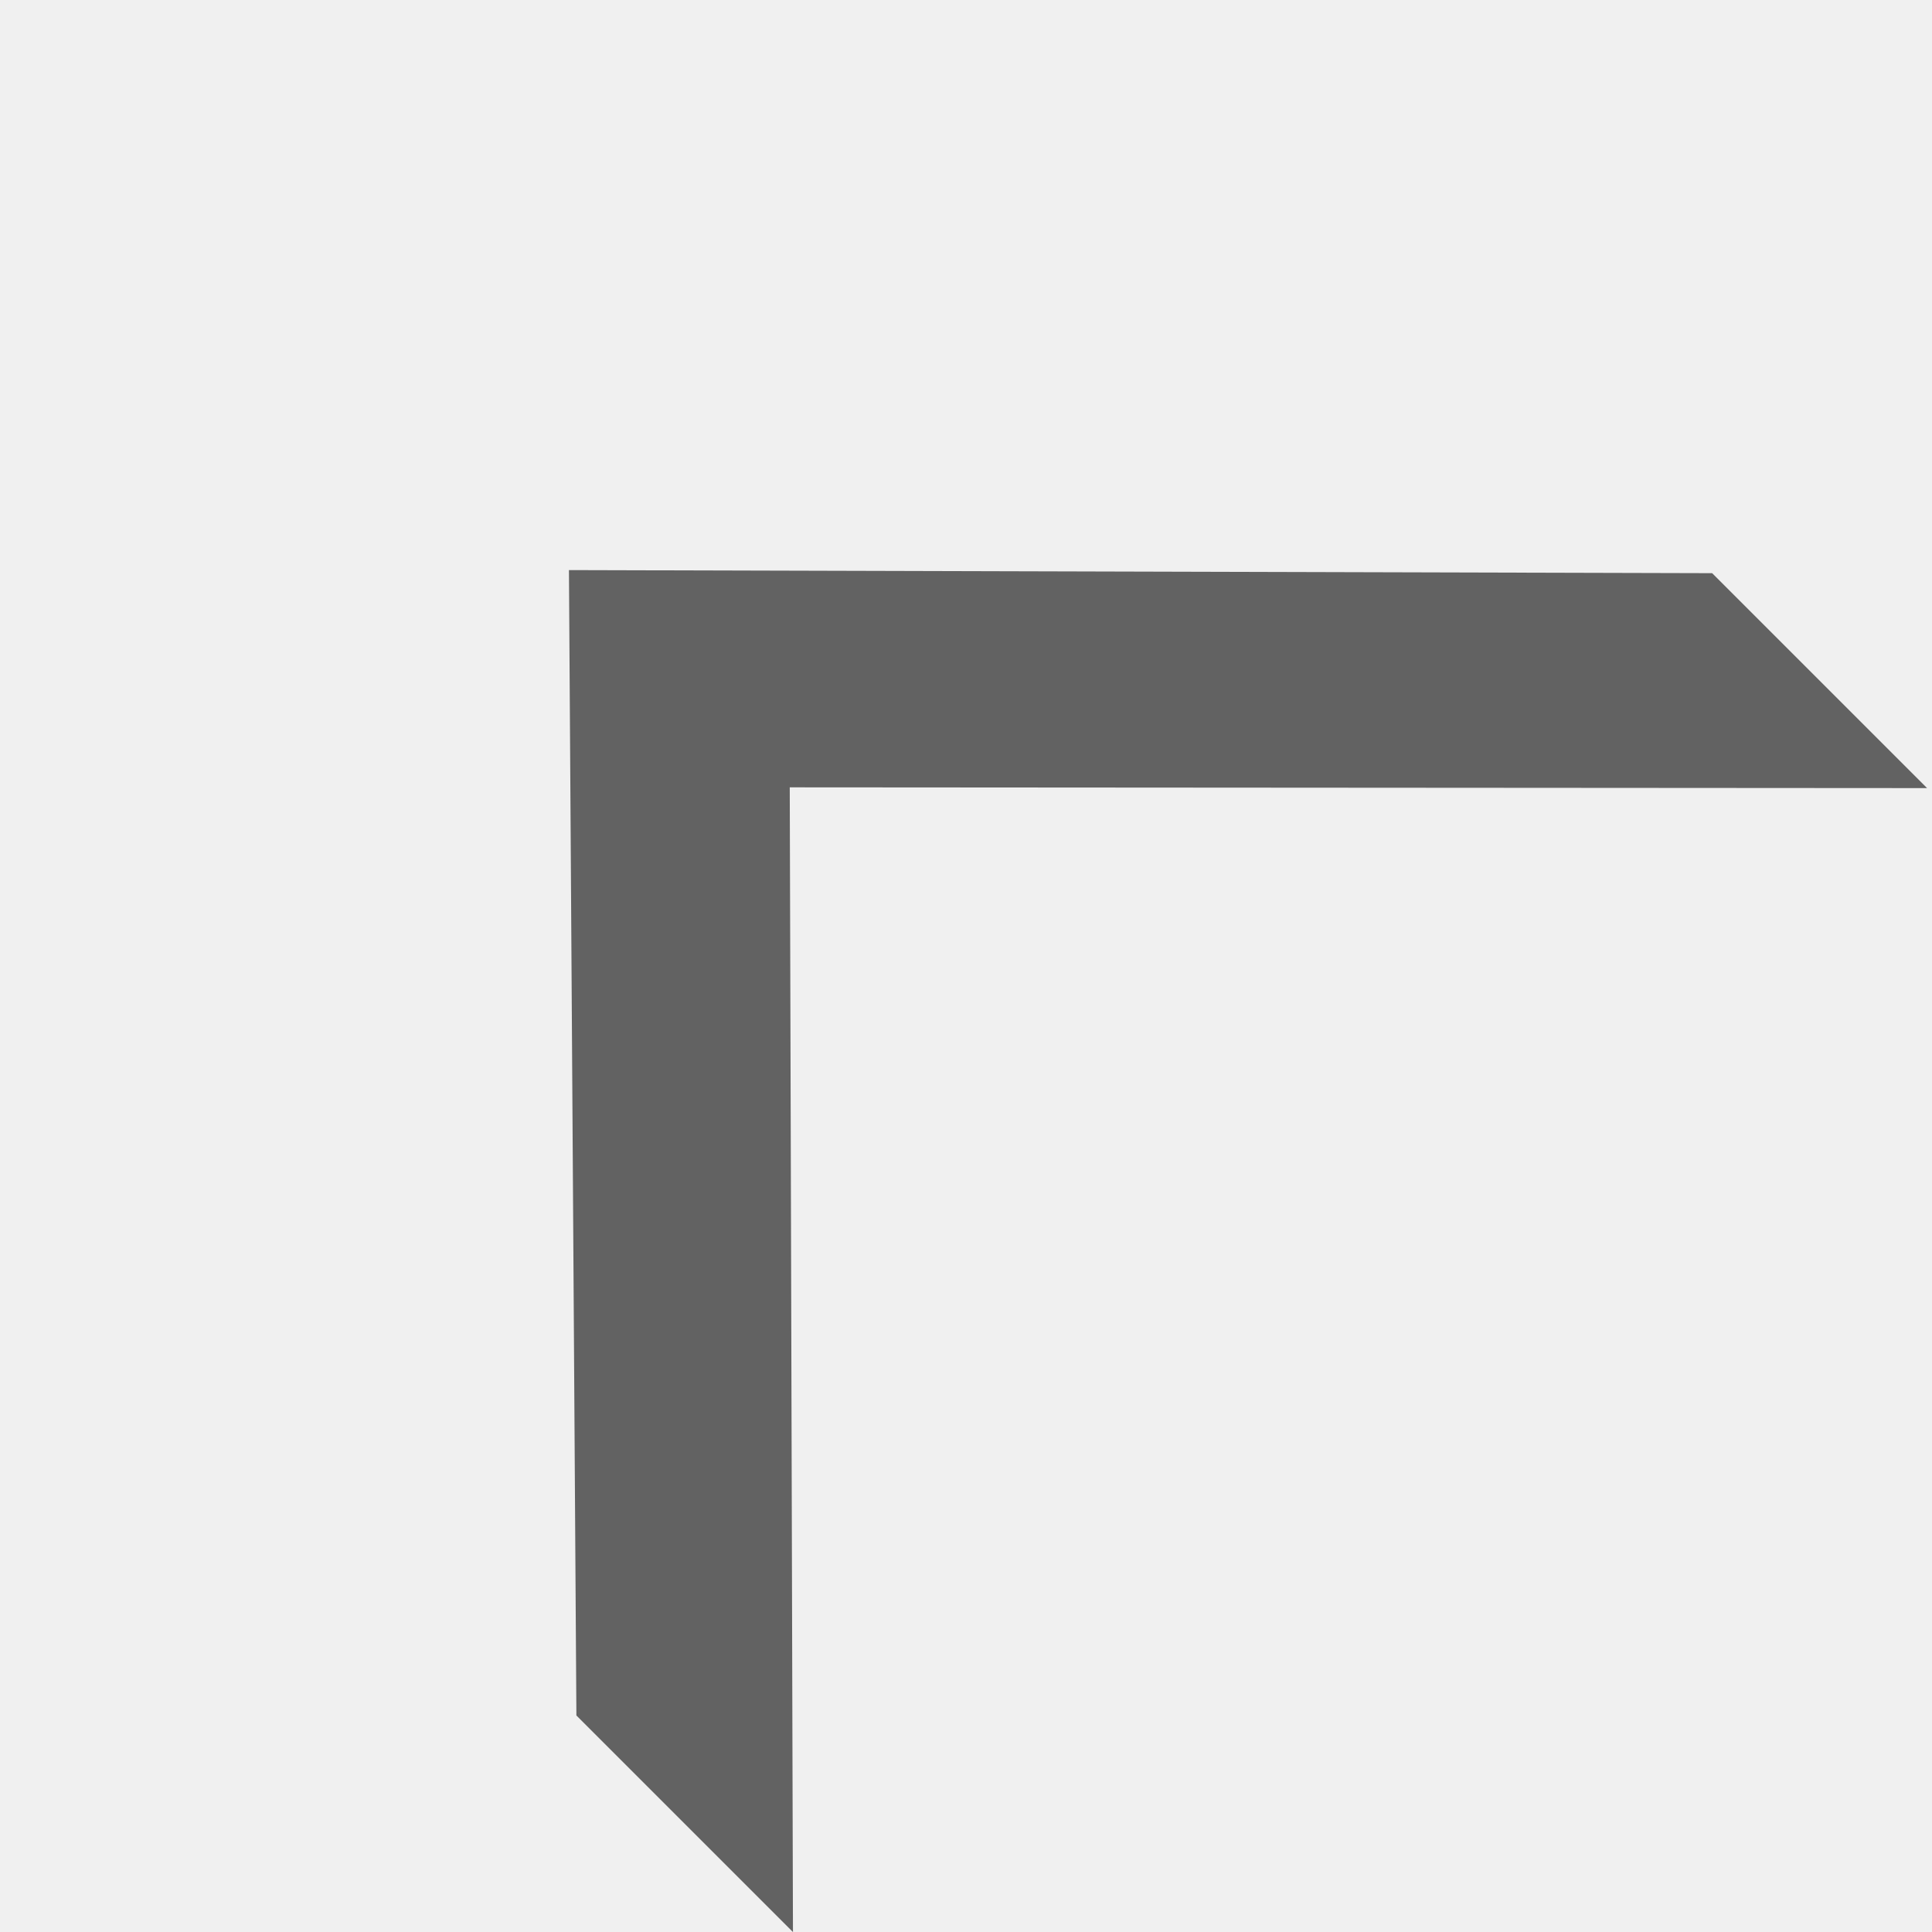
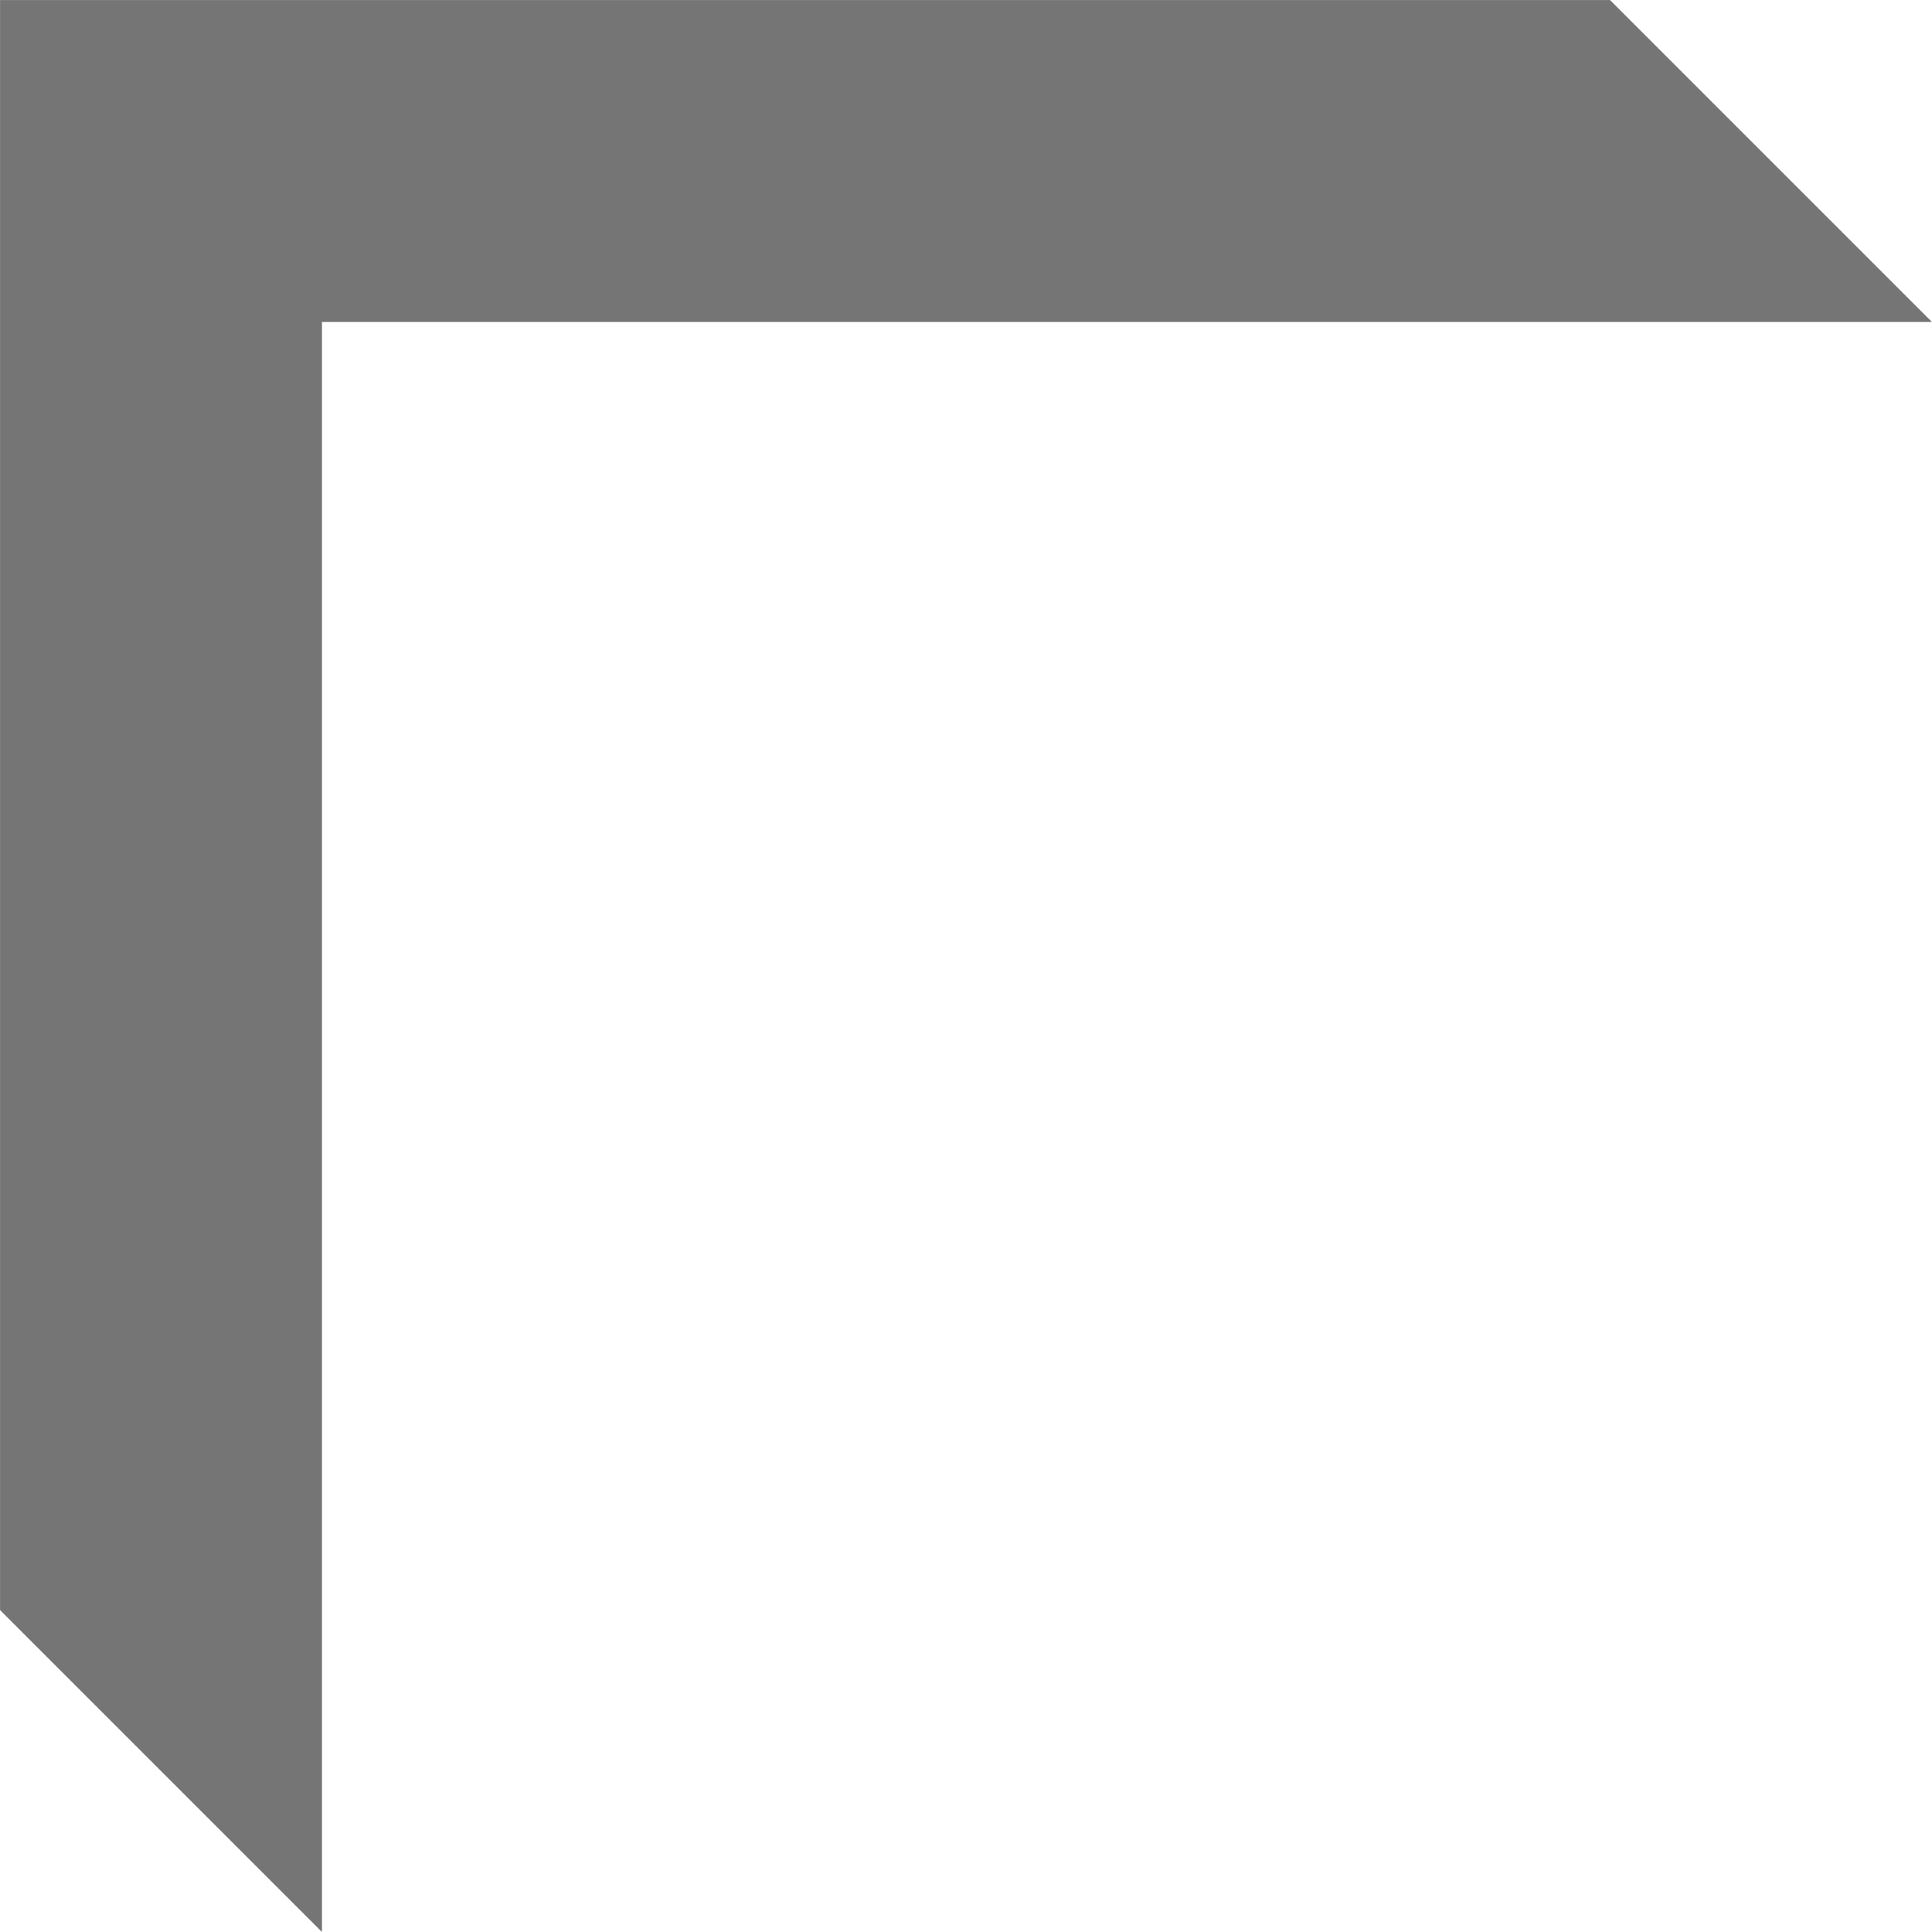
- <svg xmlns="http://www.w3.org/2000/svg" viewBox="503 115 19.984 19.984">
+ <svg xmlns="http://www.w3.org/2000/svg" viewBox="479 352 12 12">
  <defs>
    <style>
      .cls-1 {
-         fill: #626262;
+         clip-path: url(#clip-Artboard_1);
+       }
+ 
+       .cls-2 {
+         fill: #757575;
+       }
+ 
+       .cls-3 {
+         fill: #fff;
      }
    </style>
+     <clipPath id="clip-Artboard_1">
+       <rect x="479" y="352" width="12" height="12" />
+     </clipPath>
  </defs>
-   <path id="Up-arrow-red-sharp" class="cls-1" d="M8.336,3.194,5.381,6.166-.013,11.59V8.422L8.31-.01l8.339,8.384v3.144Z" transform="translate(503.016 126.78) rotate(-45)" />
+   <g id="Artboard_1" data-name="Artboard – 1" class="cls-1">
+     <rect class="cls-3" x="479" y="352" width="12" height="12" />
+     <path id="Up-arrow-red-sharp" class="cls-2" d="M6.844,1.917-.227,8.988V6.16L6.844-.911,13.915,6.16V8.988Z" transform="translate(474.805 357.484) rotate(-45)" />
+   </g>
</svg>
